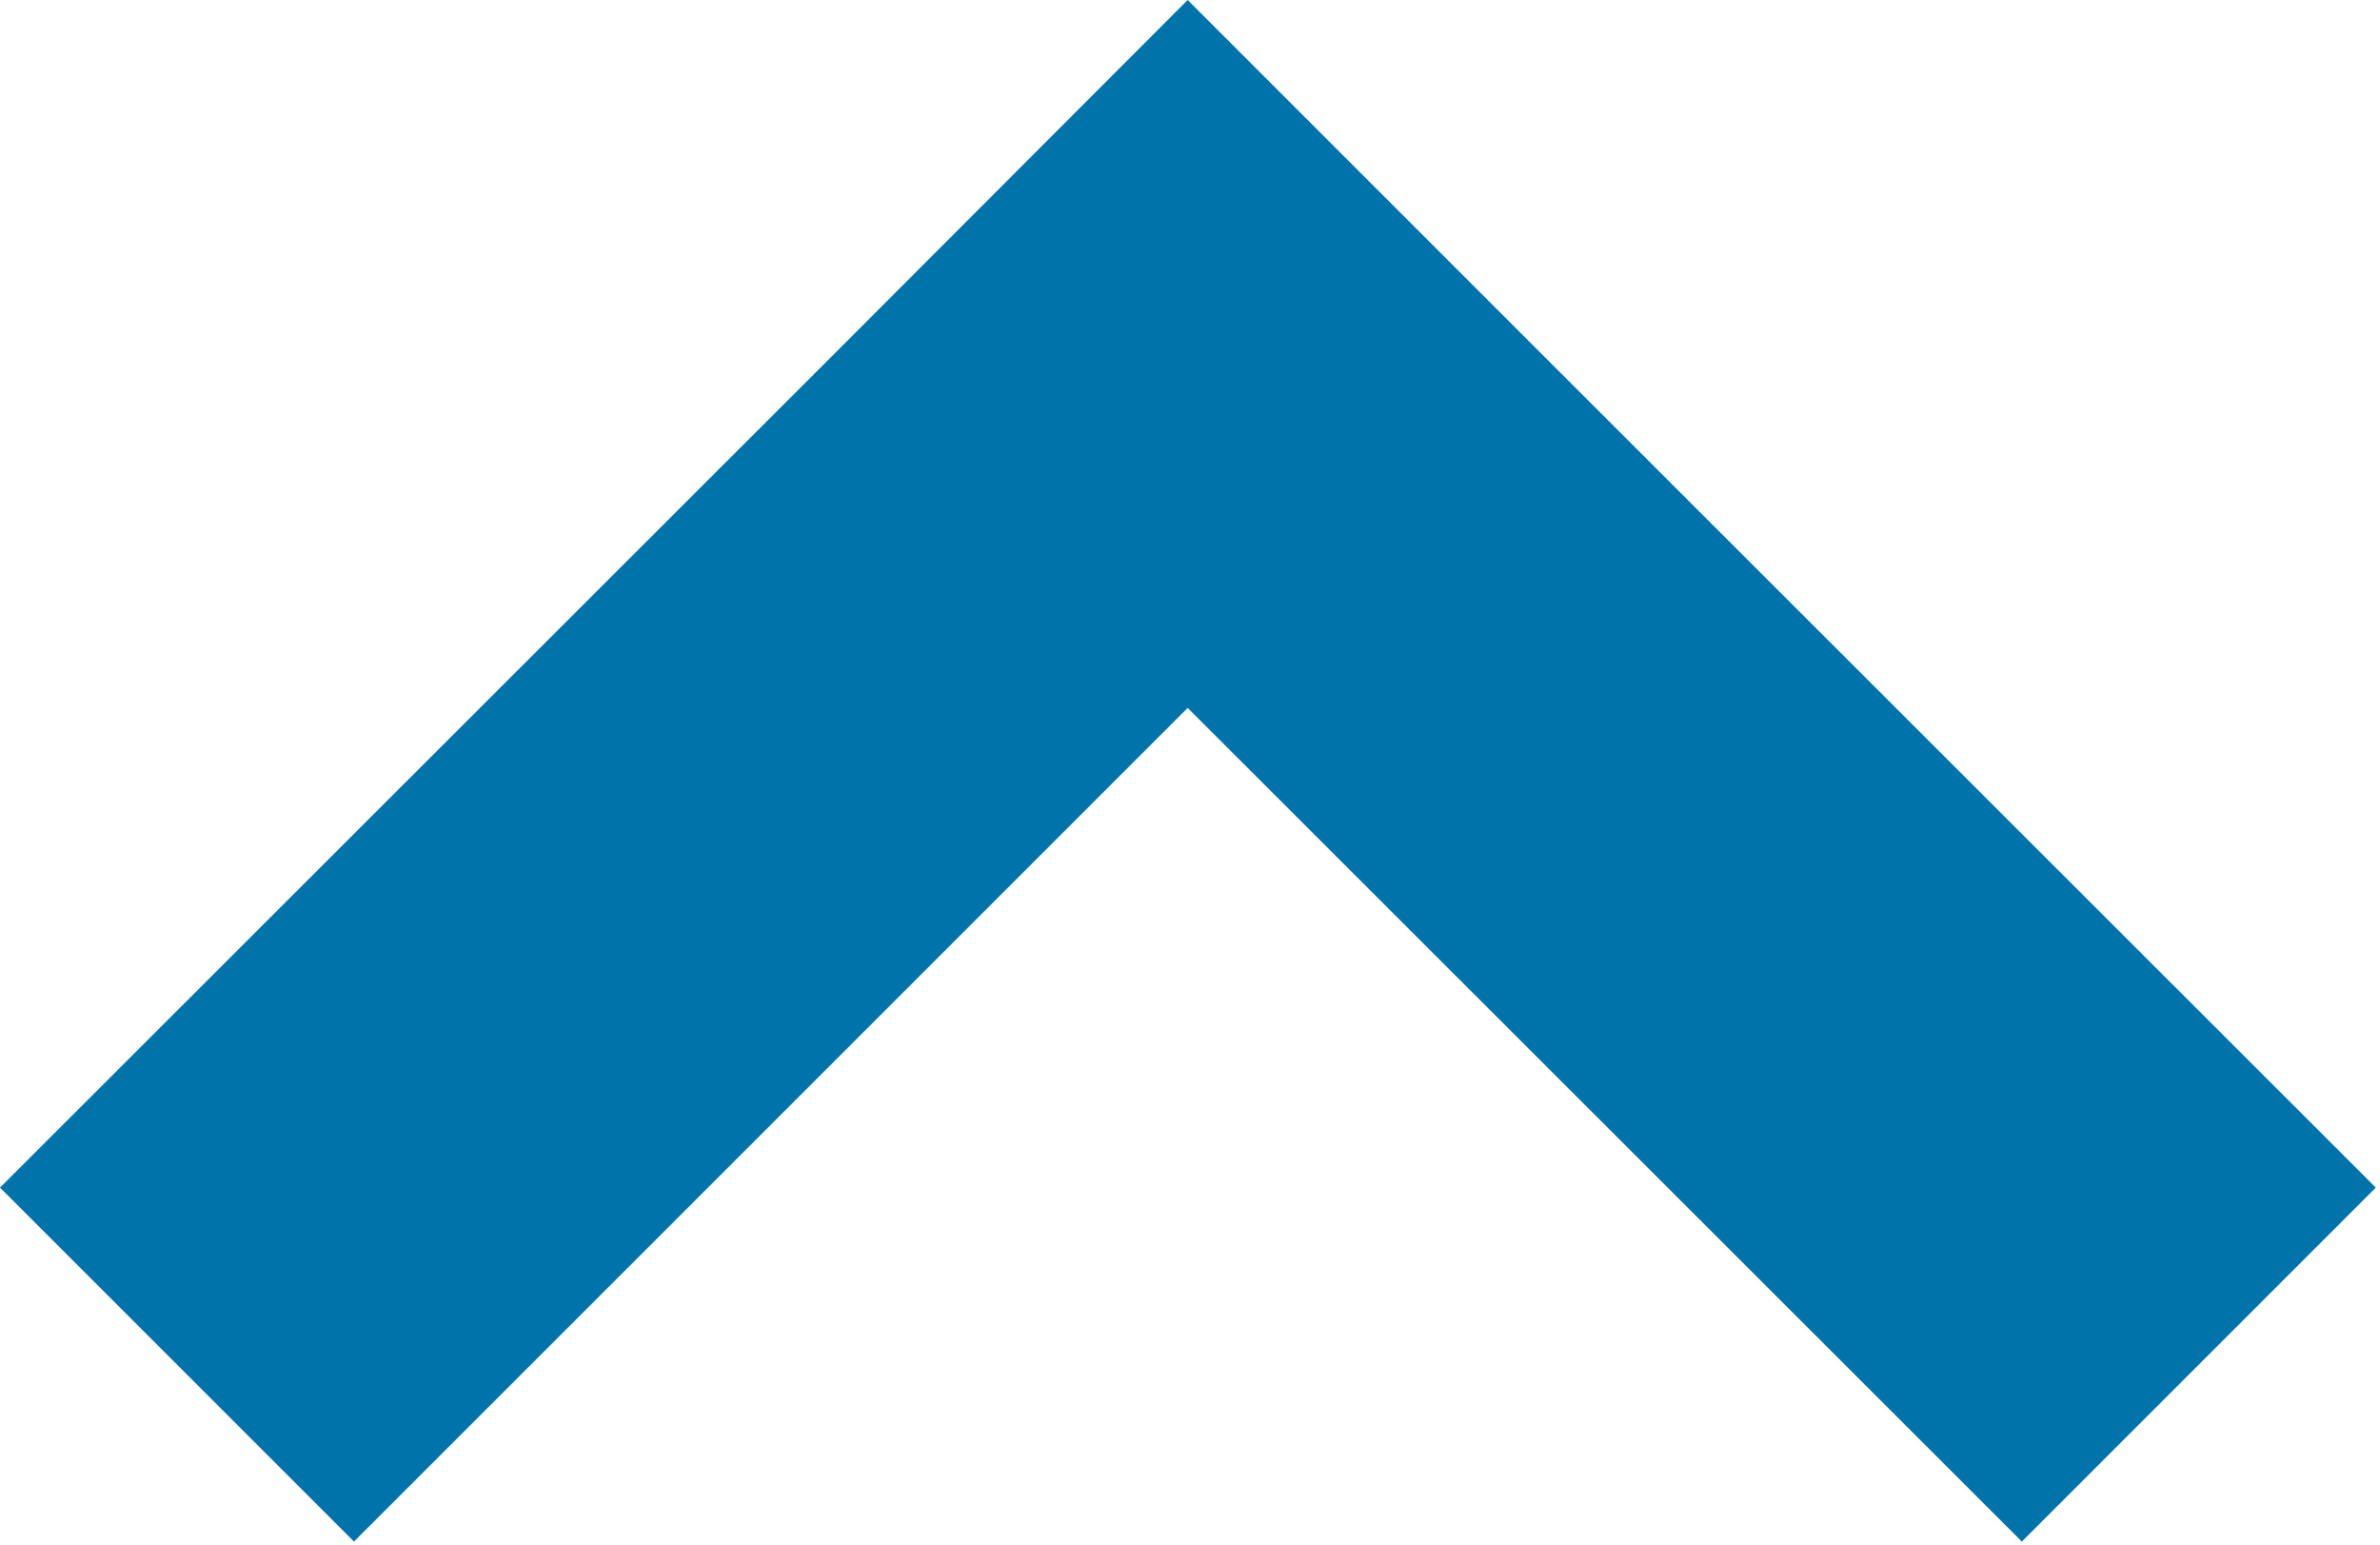
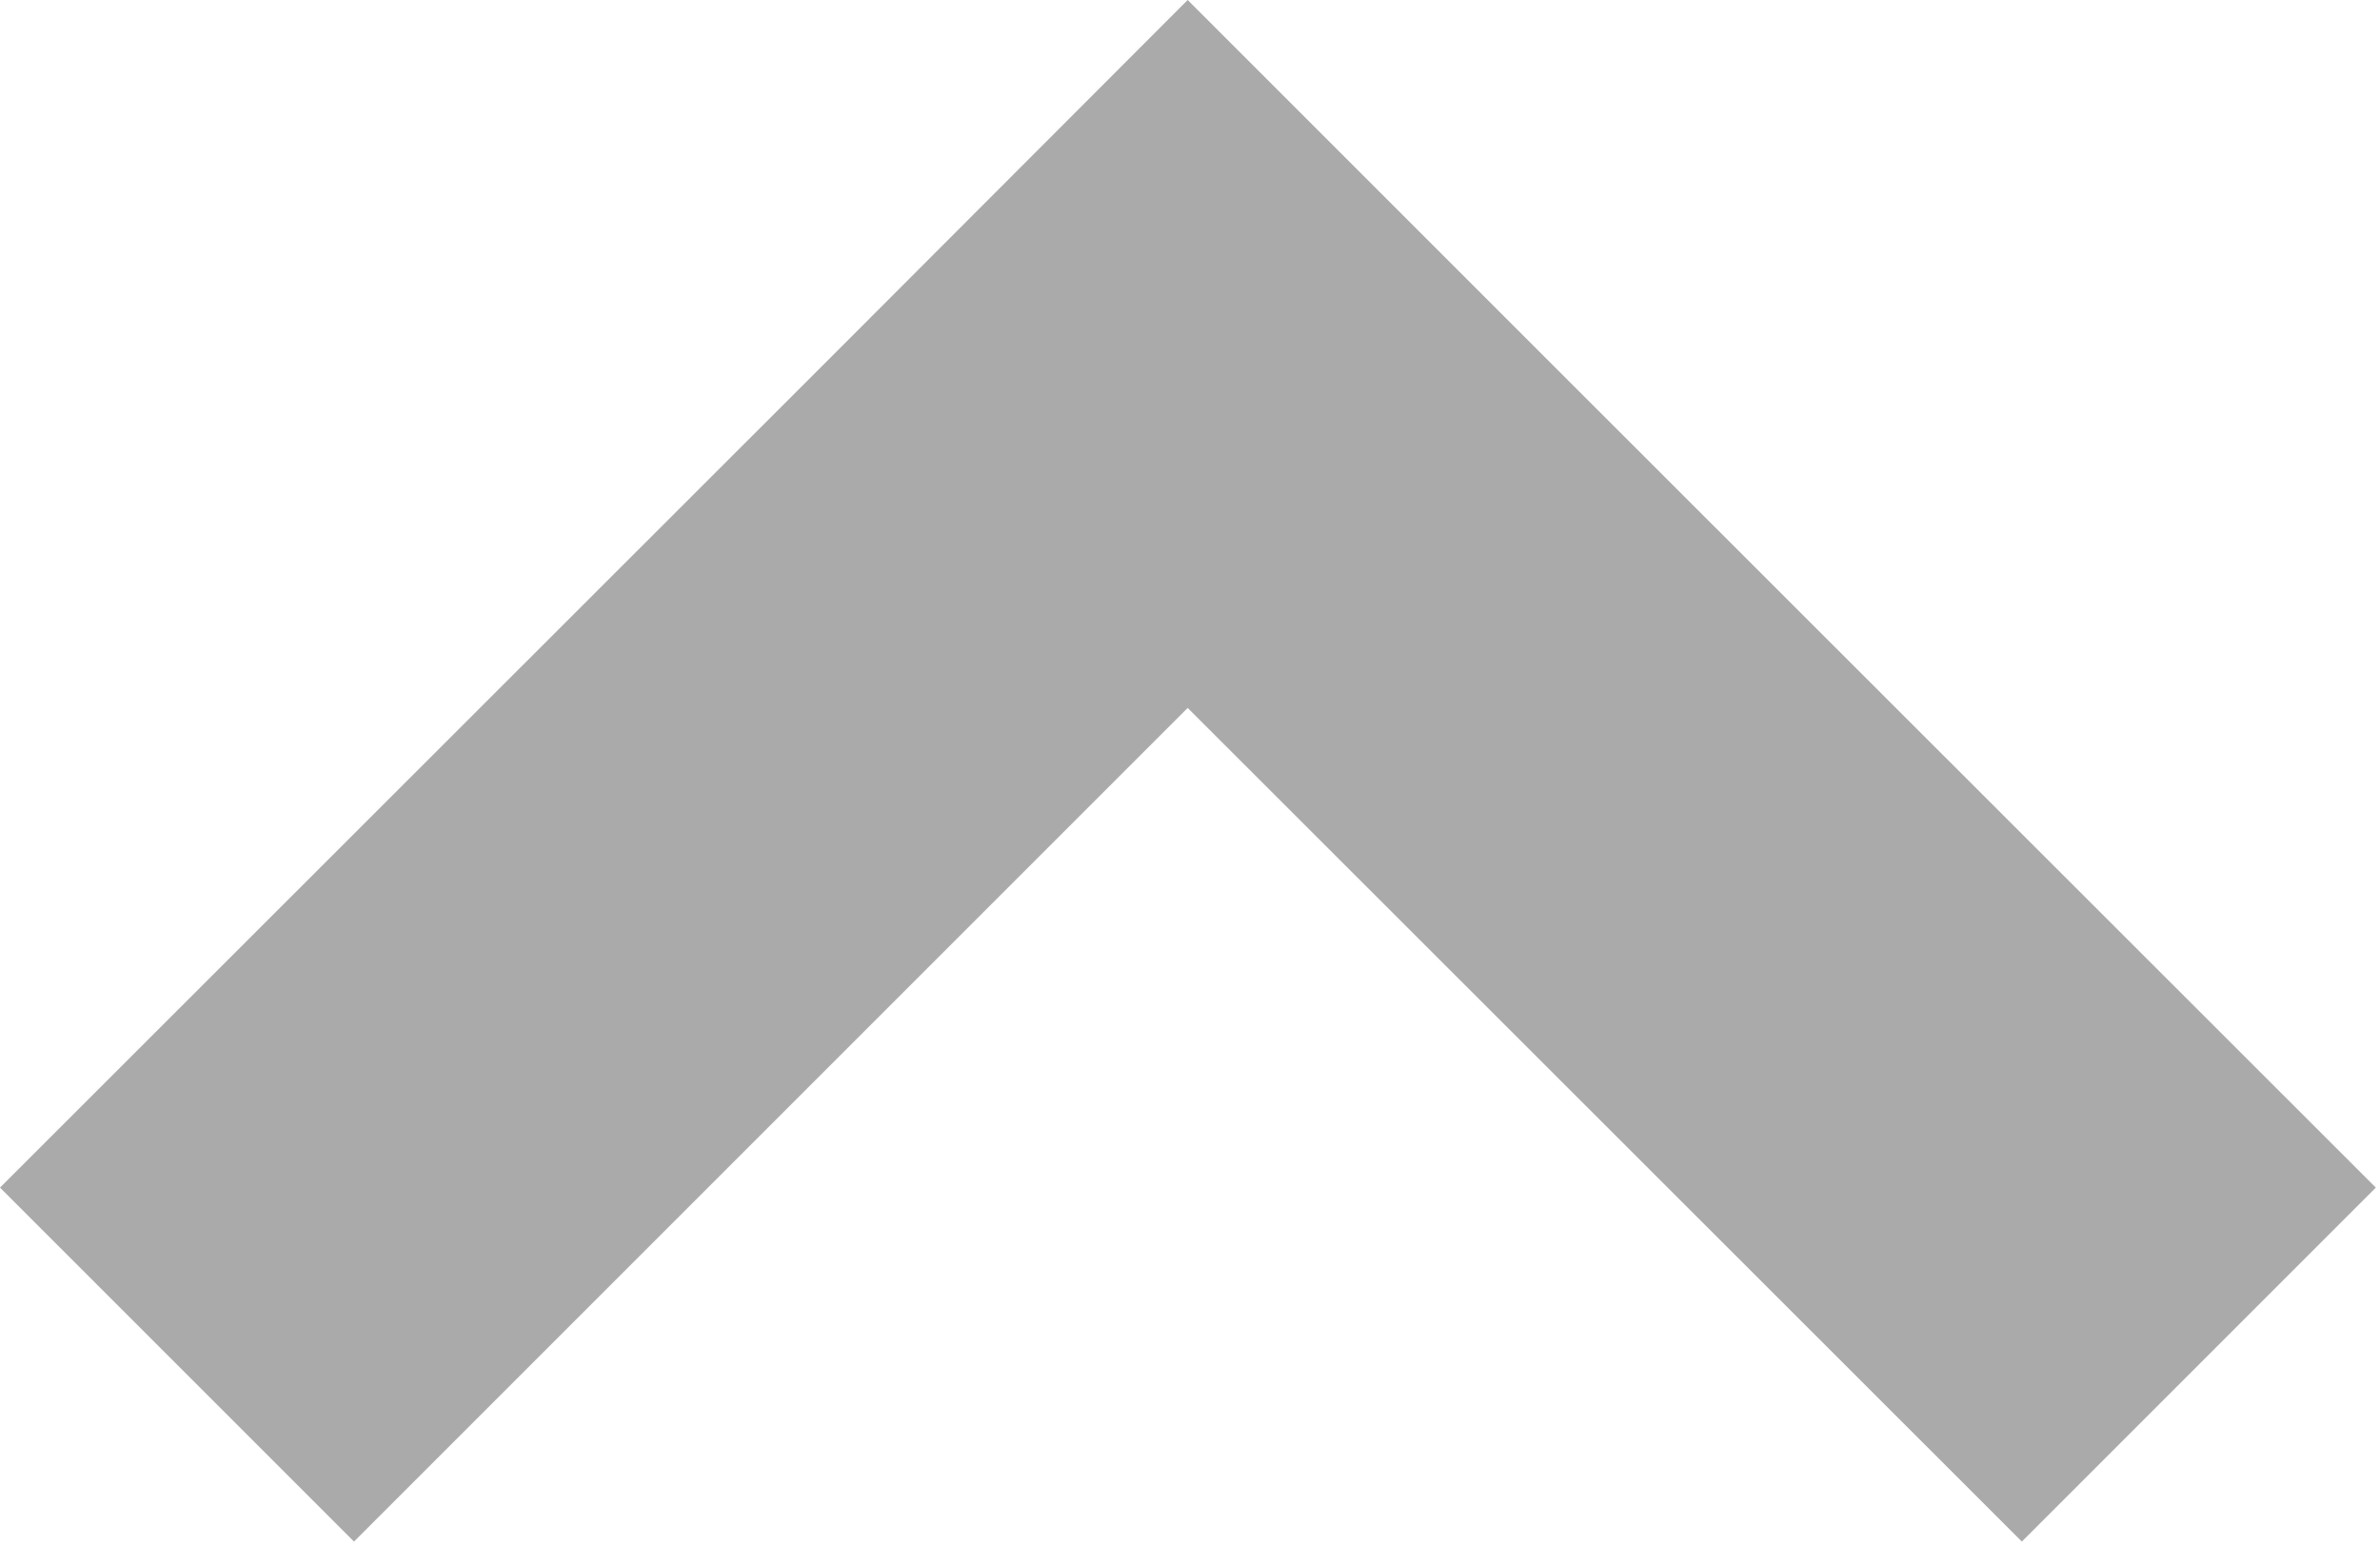
<svg xmlns="http://www.w3.org/2000/svg" width="513px" height="333px" viewBox="0 0 513 333" version="1.1">
  <defs />
  <g id="Page-1" stroke="none" stroke-width="1" fill="none" fill-rule="evenodd">
-     <path d="M256,0 L179.8,76.3 L0,256 L76.3,332.3 L256,152.6 L435.8,332.3 L512.1,256 L332.3,76.3 L256,0" id="Imported-Layers" fill="#0073AA" />
+     <path d="M256,0 L179.8,76.3 L0,256 L76.3,332.3 L256,152.6 L435.8,332.3 L512.1,256 L332.3,76.3 L256,0" id="Imported-Layers" fill="#AAAAAA" />
  </g>
</svg>
